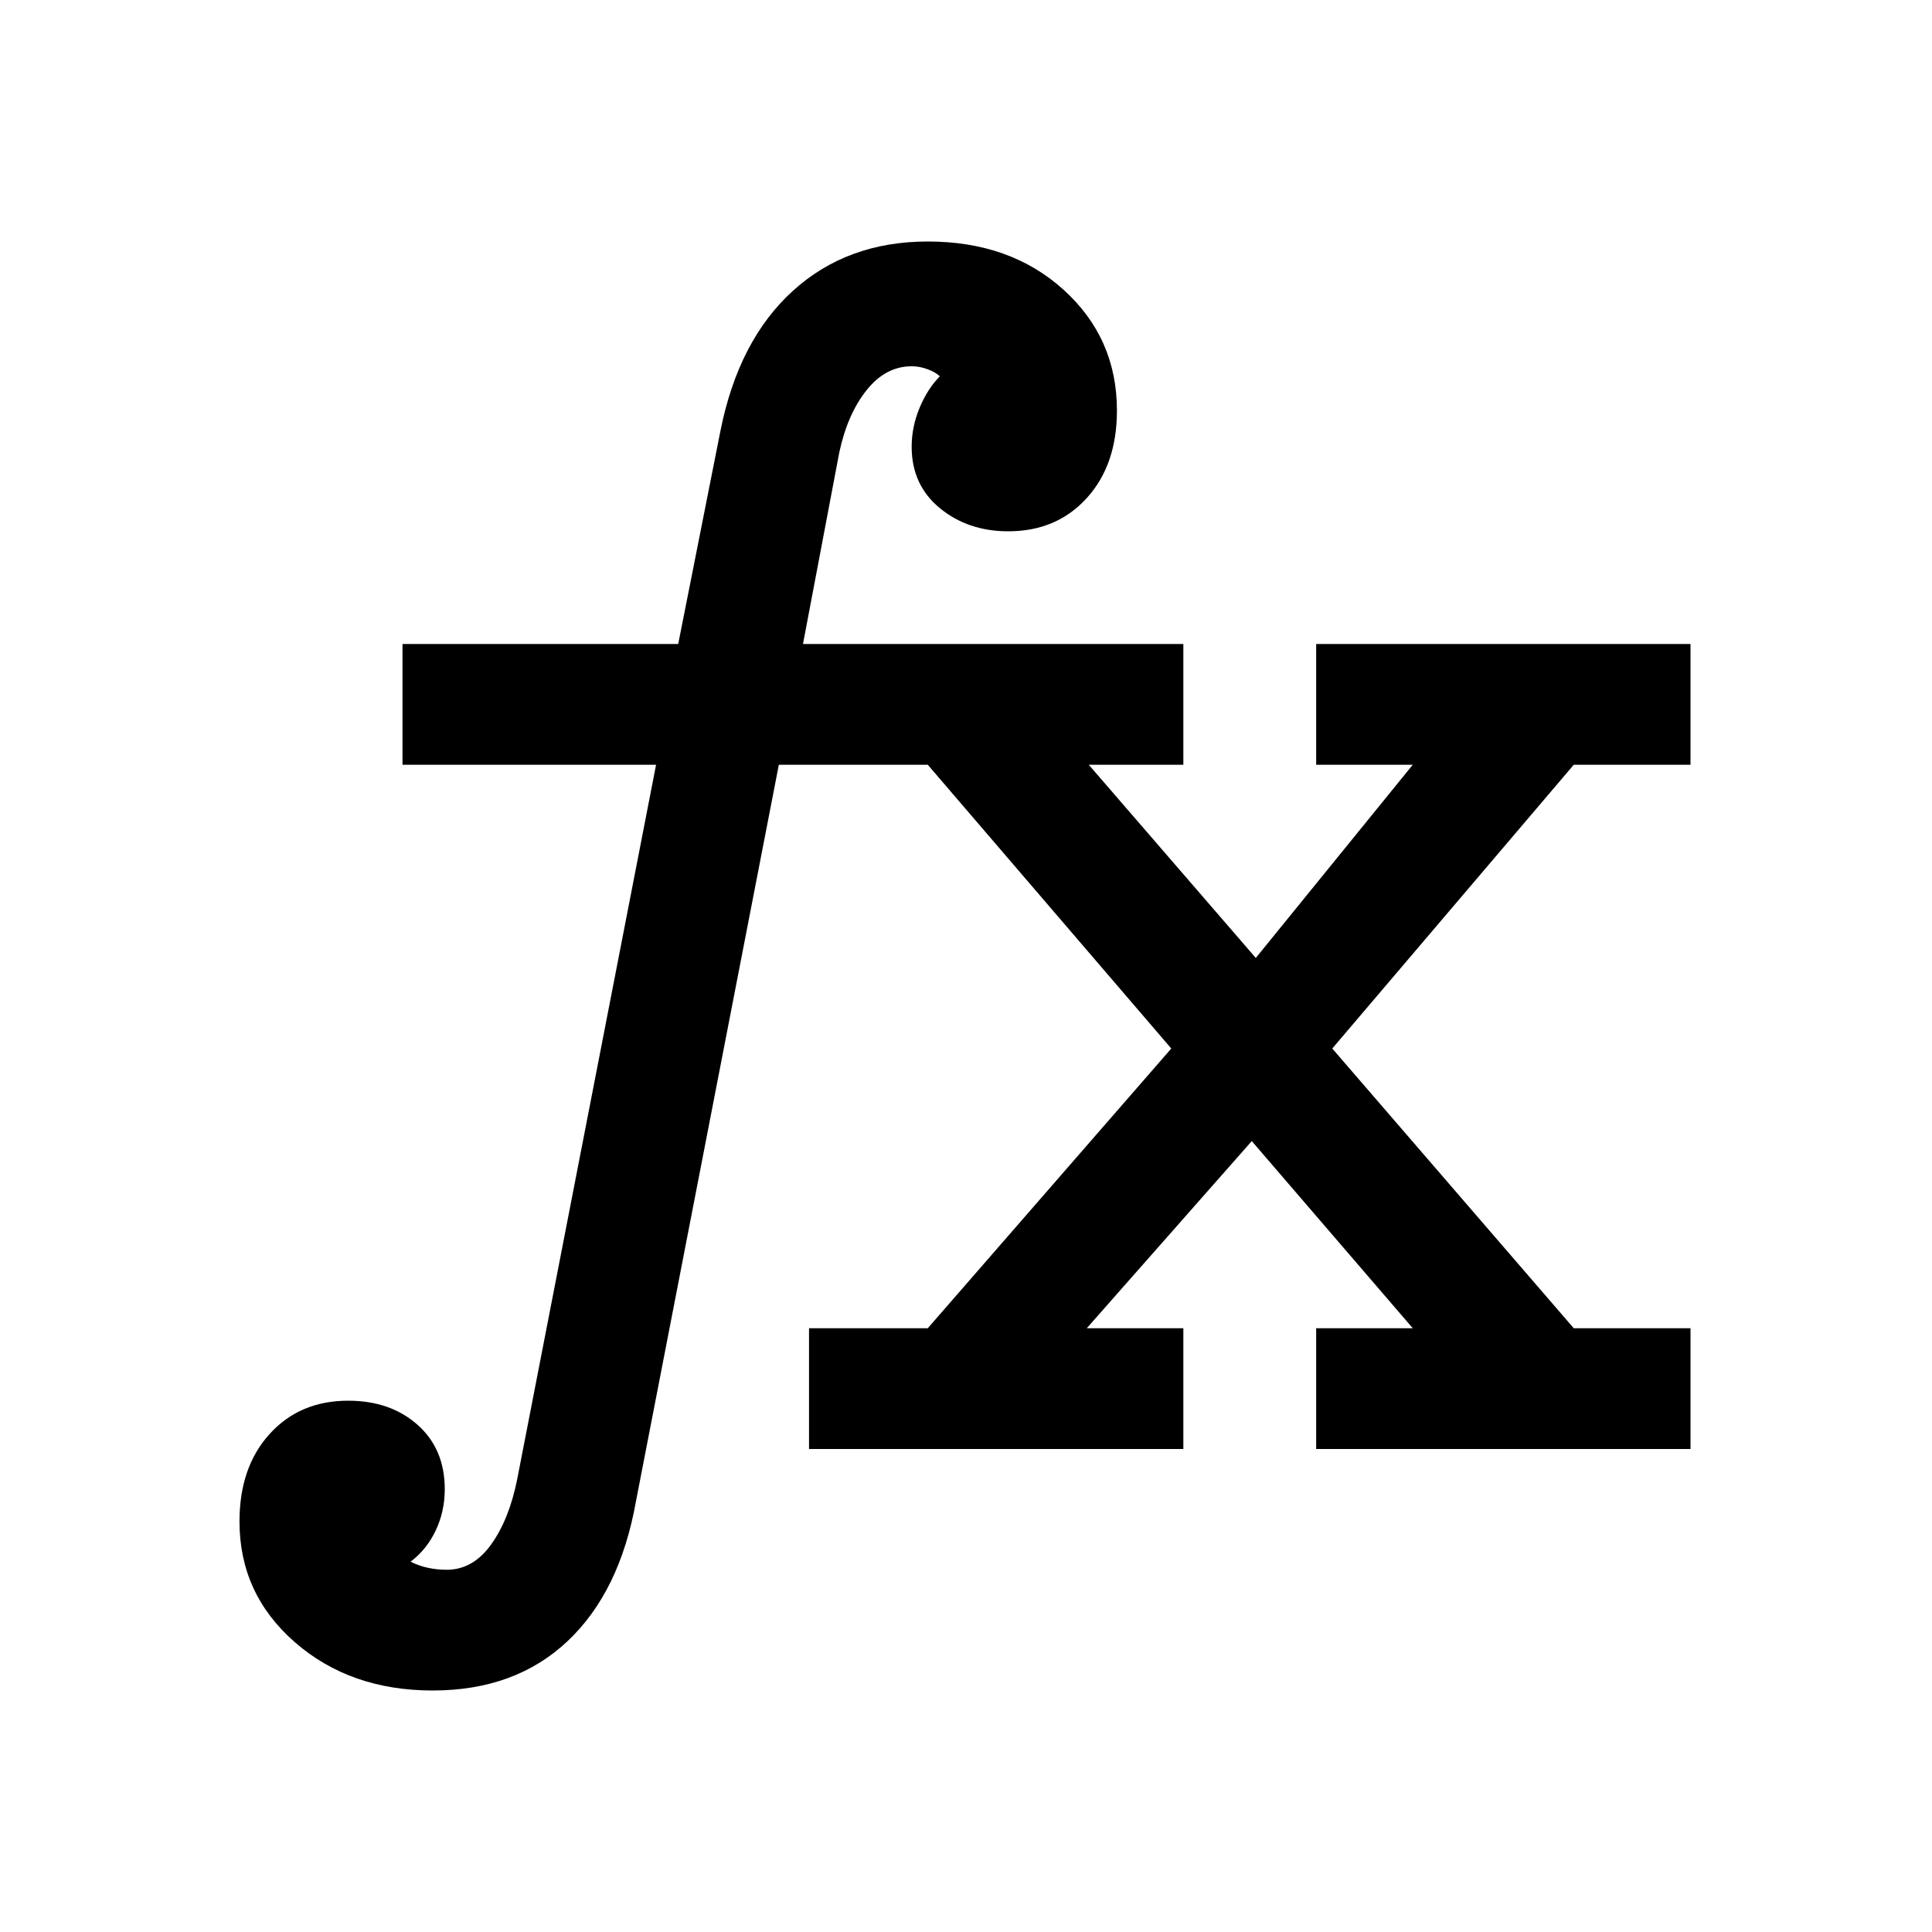
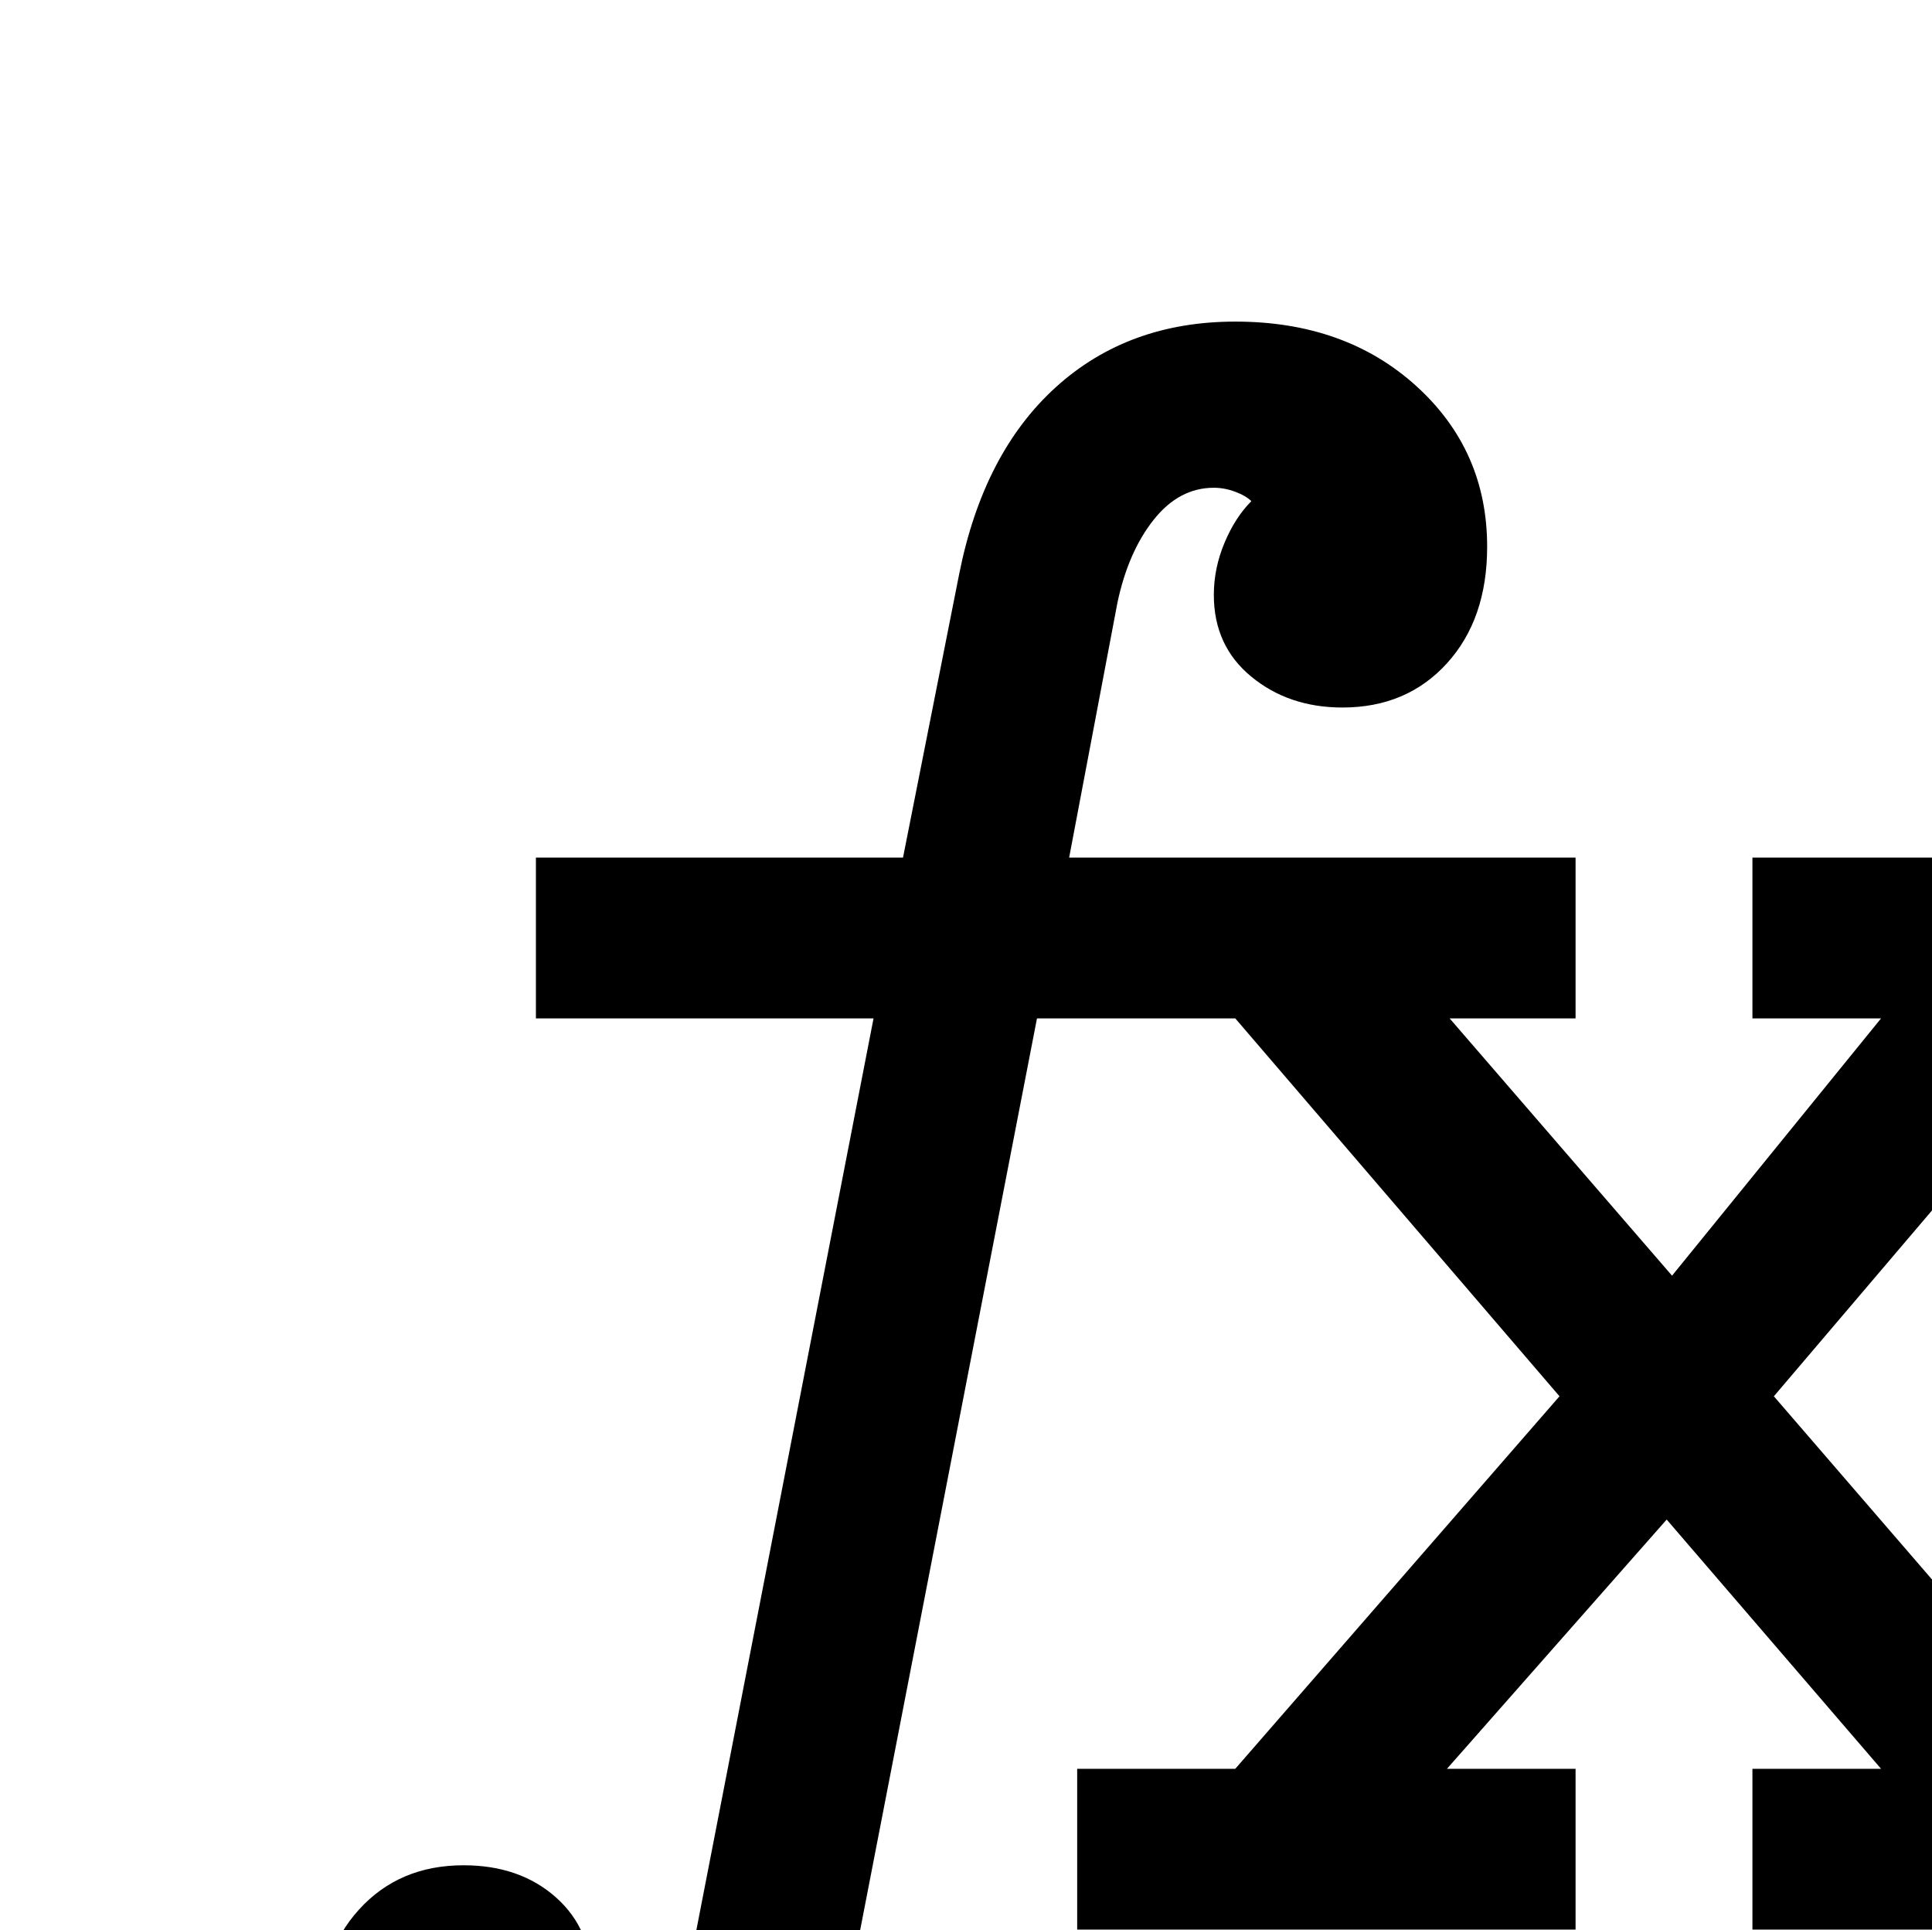
- <svg xmlns="http://www.w3.org/2000/svg" height="48" width="48">
-   <path d="M20.1 36v-3h2.95l6.05-6.95L23.05 19h-3.7L15.8 37.3q-.4 2.25-1.7 3.475Q12.8 42 10.75 42t-3.425-1.2q-1.375-1.2-1.375-3 0-1.35.75-2.175.75-.825 1.95-.825 1.05 0 1.725.6t.675 1.6q0 .55-.225 1.025-.225.475-.625.775.2.1.425.15.225.05.475.05.65 0 1.1-.625.45-.625.65-1.625L16.3 19H10v-3h6.85l1.05-5.3q.45-2.25 1.8-3.475T23.05 6q2.05 0 3.375 1.2 1.325 1.2 1.325 3 0 1.35-.75 2.175-.75.825-1.95.825-1 0-1.7-.575t-.7-1.525q0-.5.2-.975t.5-.775q-.1-.1-.3-.175-.2-.075-.4-.075-.65 0-1.125.6t-.675 1.55l-.9 4.75h9.45v3h-2.35l4.15 4.8 3.9-4.8h-2.4v-3H42v3h-2.9l-6 7.05 6 6.95H42v3h-9.3v-3h2.4l-4-4.65L27 33h2.4v3Z" />
+ <svg xmlns="http://www.w3.org/2000/svg">
+   <path style="transform: scale(50%)" d="M20.1 36v-3h2.95l6.05-6.95L23.05 19h-3.7L15.8 37.3q-.4 2.25-1.7 3.475Q12.8 42 10.75 42t-3.425-1.2q-1.375-1.2-1.375-3 0-1.35.75-2.175.75-.825 1.95-.825 1.05 0 1.725.6t.675 1.6q0 .55-.225 1.025-.225.475-.625.775.2.1.425.15.225.05.475.05.65 0 1.1-.625.45-.625.65-1.625L16.3 19H10v-3h6.85l1.05-5.3q.45-2.25 1.8-3.475T23.05 6q2.05 0 3.375 1.2 1.325 1.2 1.325 3 0 1.35-.75 2.175-.75.825-1.95.825-1 0-1.7-.575t-.7-1.525q0-.5.2-.975t.5-.775q-.1-.1-.3-.175-.2-.075-.4-.075-.65 0-1.125.6t-.675 1.55l-.9 4.75h9.45v3h-2.35l4.15 4.8 3.9-4.8h-2.4v-3H42v3h-2.9l-6 7.05 6 6.95H42v3h-9.3v-3h2.4l-4-4.65L27 33h2.4v3Z" />
</svg>
